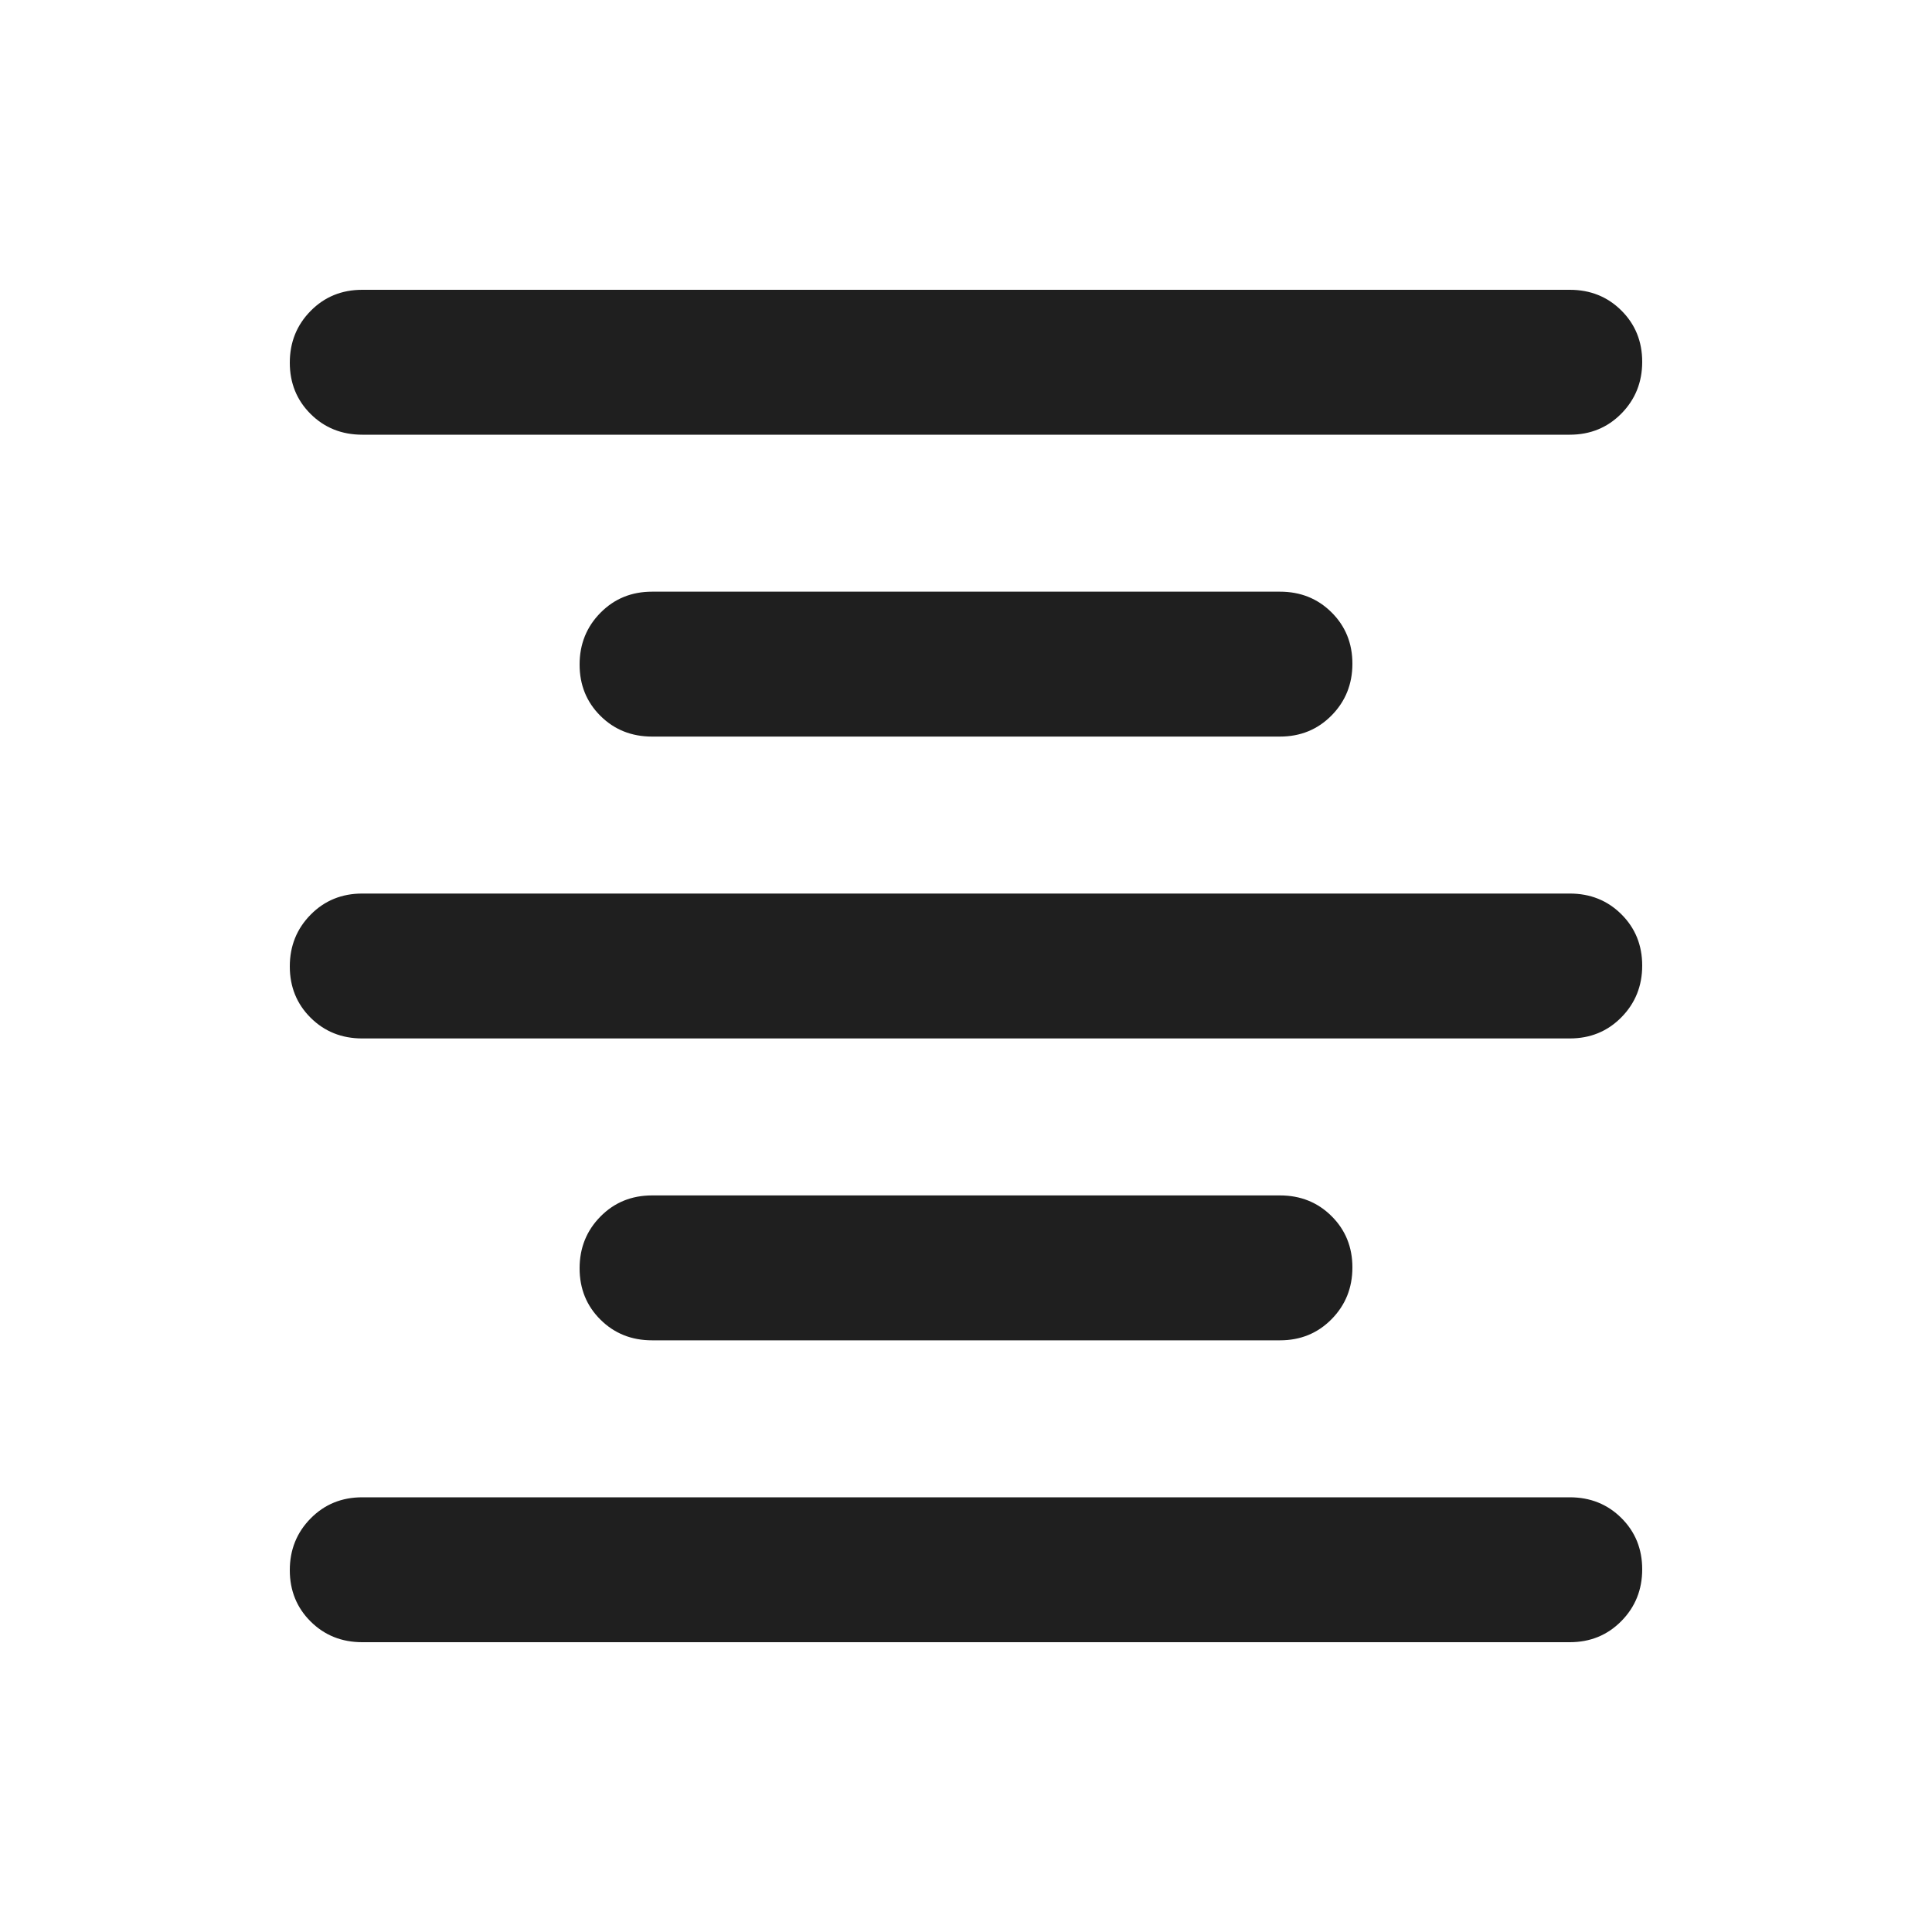
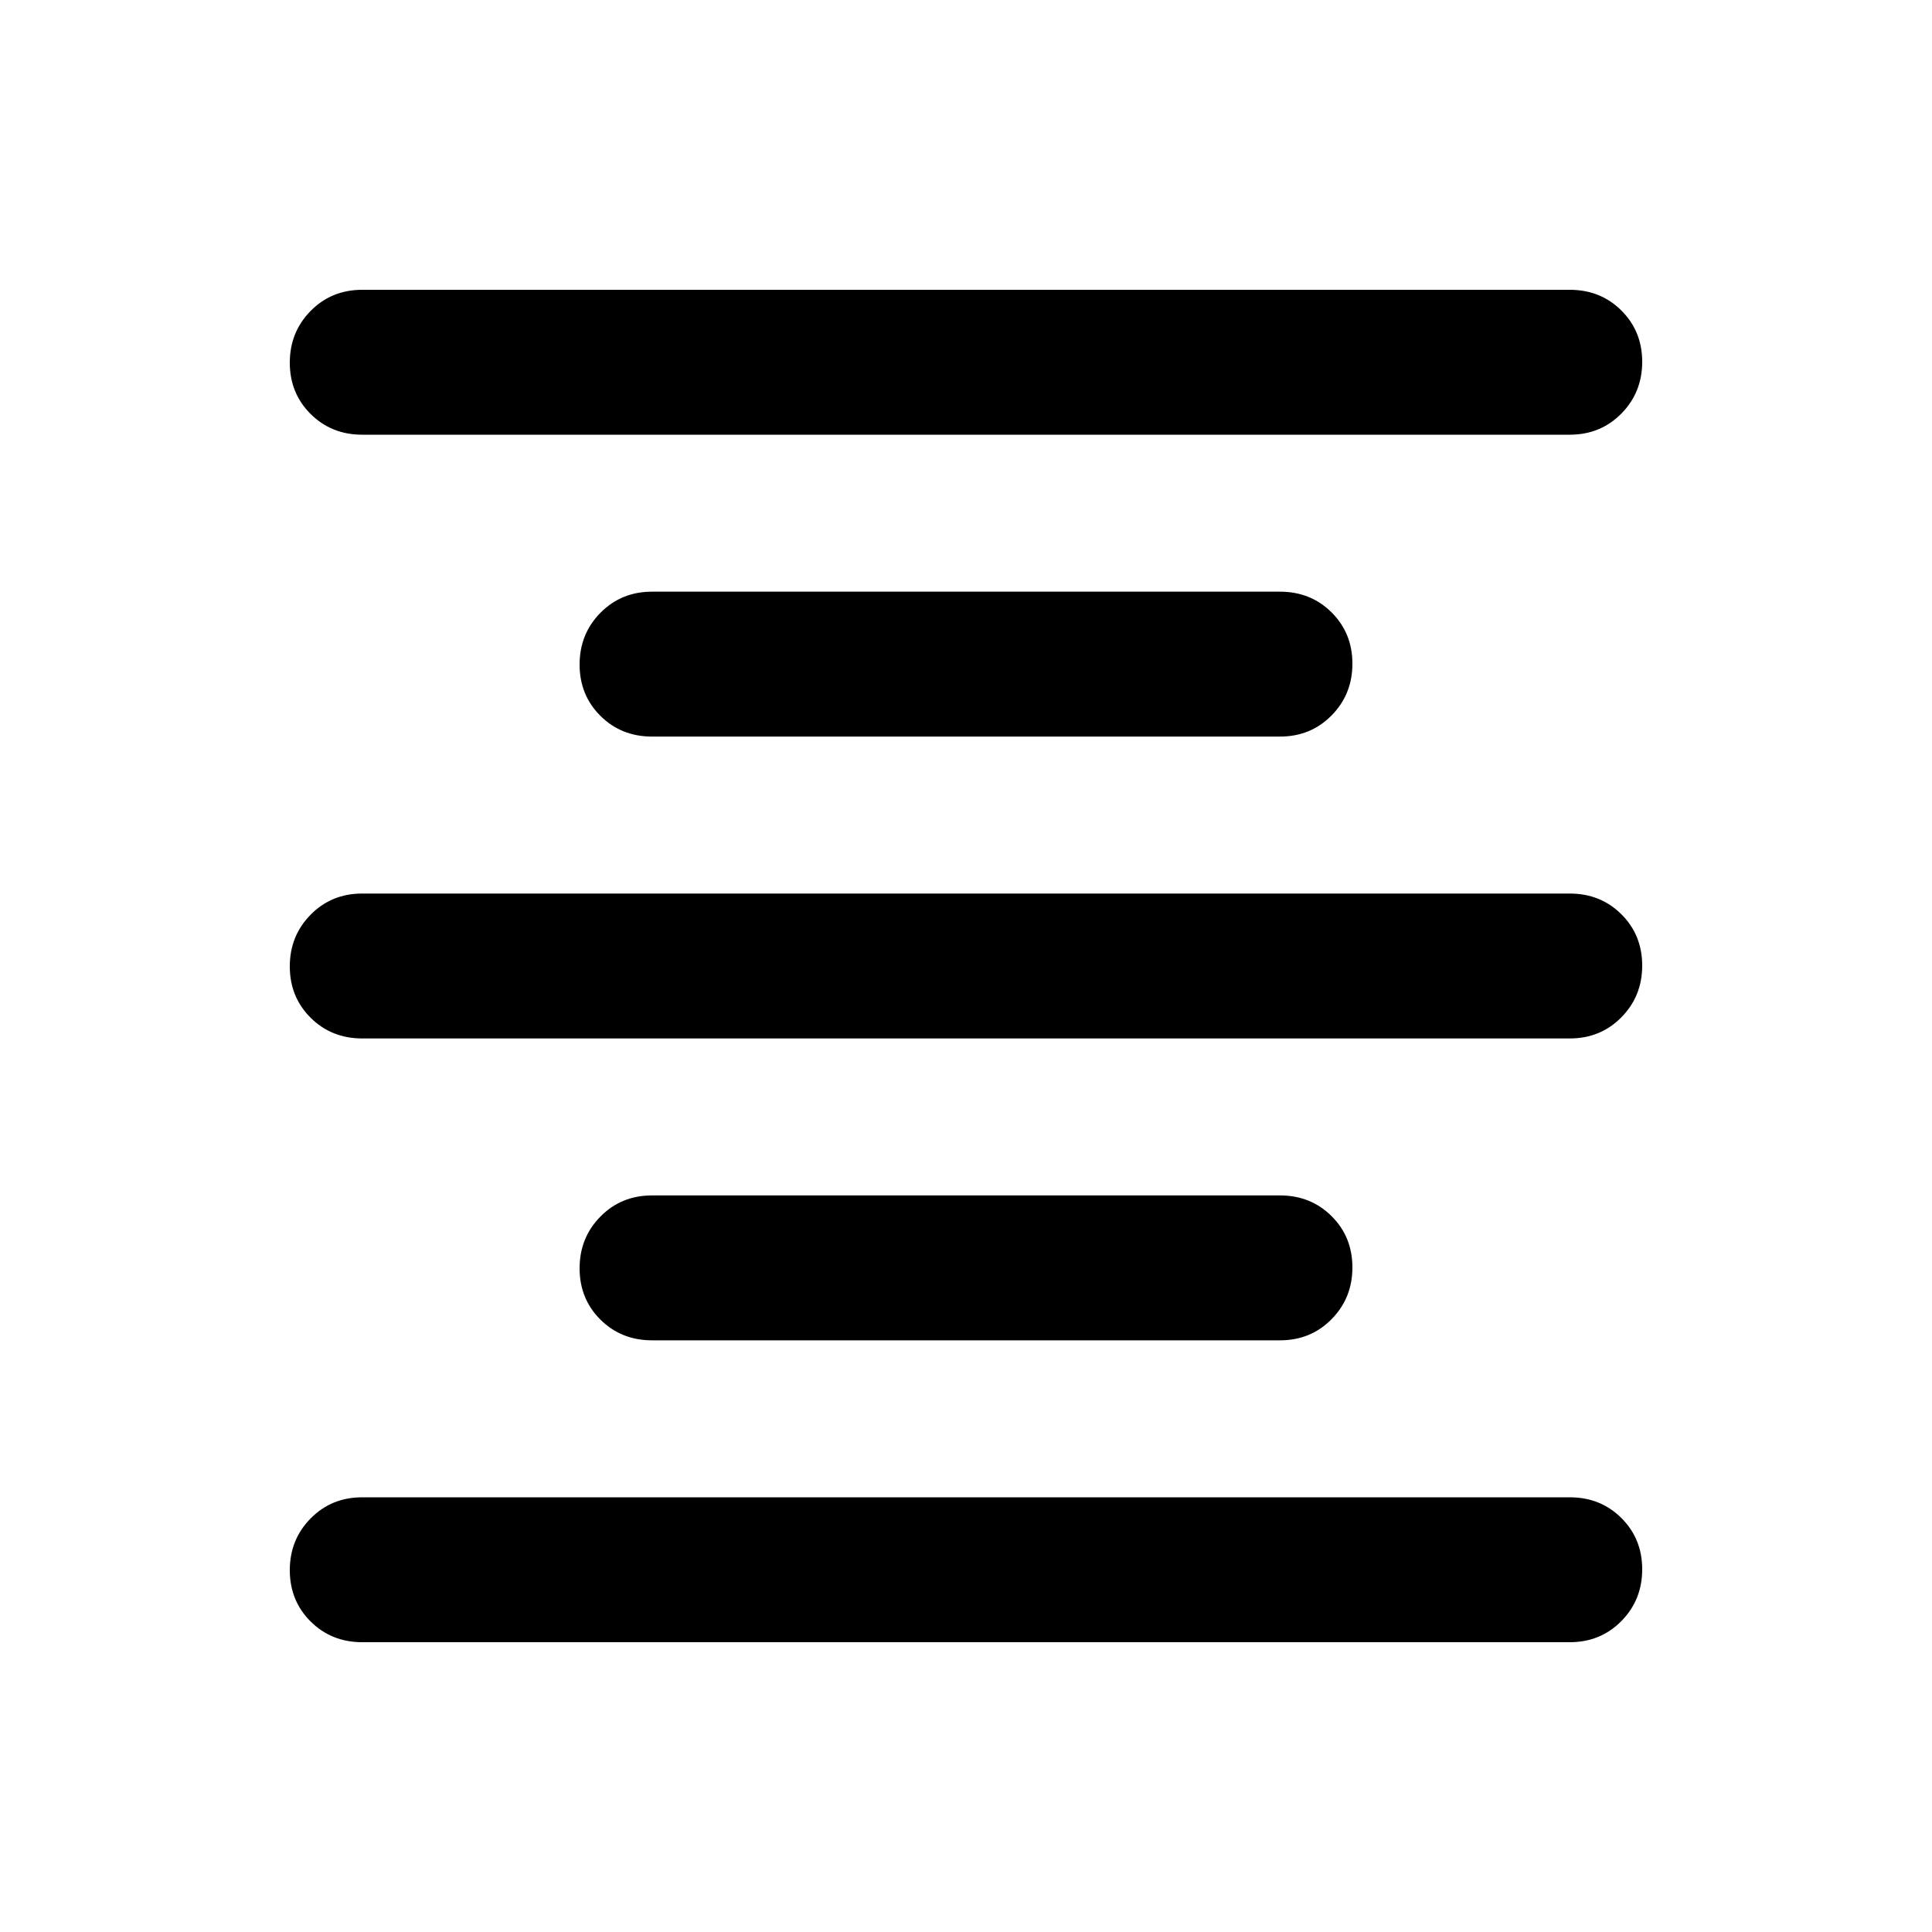
- <svg xmlns="http://www.w3.org/2000/svg" height="20px" viewBox="0 -960 960 960" width="20px" fill="#1f1f1f">
+ <svg xmlns="http://www.w3.org/2000/svg" height="20px" viewBox="0 -960 960 960" width="20px" fill="currentColor">
  <path d="M180-144q-15.3 0-25.65-10.29Q144-164.58 144-179.79t10.35-25.71Q164.7-216 180-216h600q15.3 0 25.65 10.29Q816-195.42 816-180.21t-10.35 25.71Q795.3-144 780-144H180Zm144-150q-15.3 0-25.65-10.29Q288-314.58 288-329.79t10.35-25.71Q308.7-366 324-366h312q15.3 0 25.65 10.29Q672-345.42 672-330.21t-10.35 25.71Q651.3-294 636-294H324ZM180-444q-15.3 0-25.65-10.29Q144-464.58 144-479.79t10.35-25.71Q164.7-516 180-516h600q15.3 0 25.65 10.29Q816-495.42 816-480.21t-10.35 25.71Q795.3-444 780-444H180Zm144-150q-15.3 0-25.65-10.29Q288-614.58 288-629.79t10.35-25.71Q308.7-666 324-666h312q15.3 0 25.65 10.29Q672-645.42 672-630.21t-10.35 25.71Q651.3-594 636-594H324ZM180-744q-15.3 0-25.65-10.29Q144-764.58 144-779.79t10.35-25.71Q164.7-816 180-816h600q15.3 0 25.65 10.29Q816-795.42 816-780.21t-10.35 25.71Q795.3-744 780-744H180Z" />
</svg>
